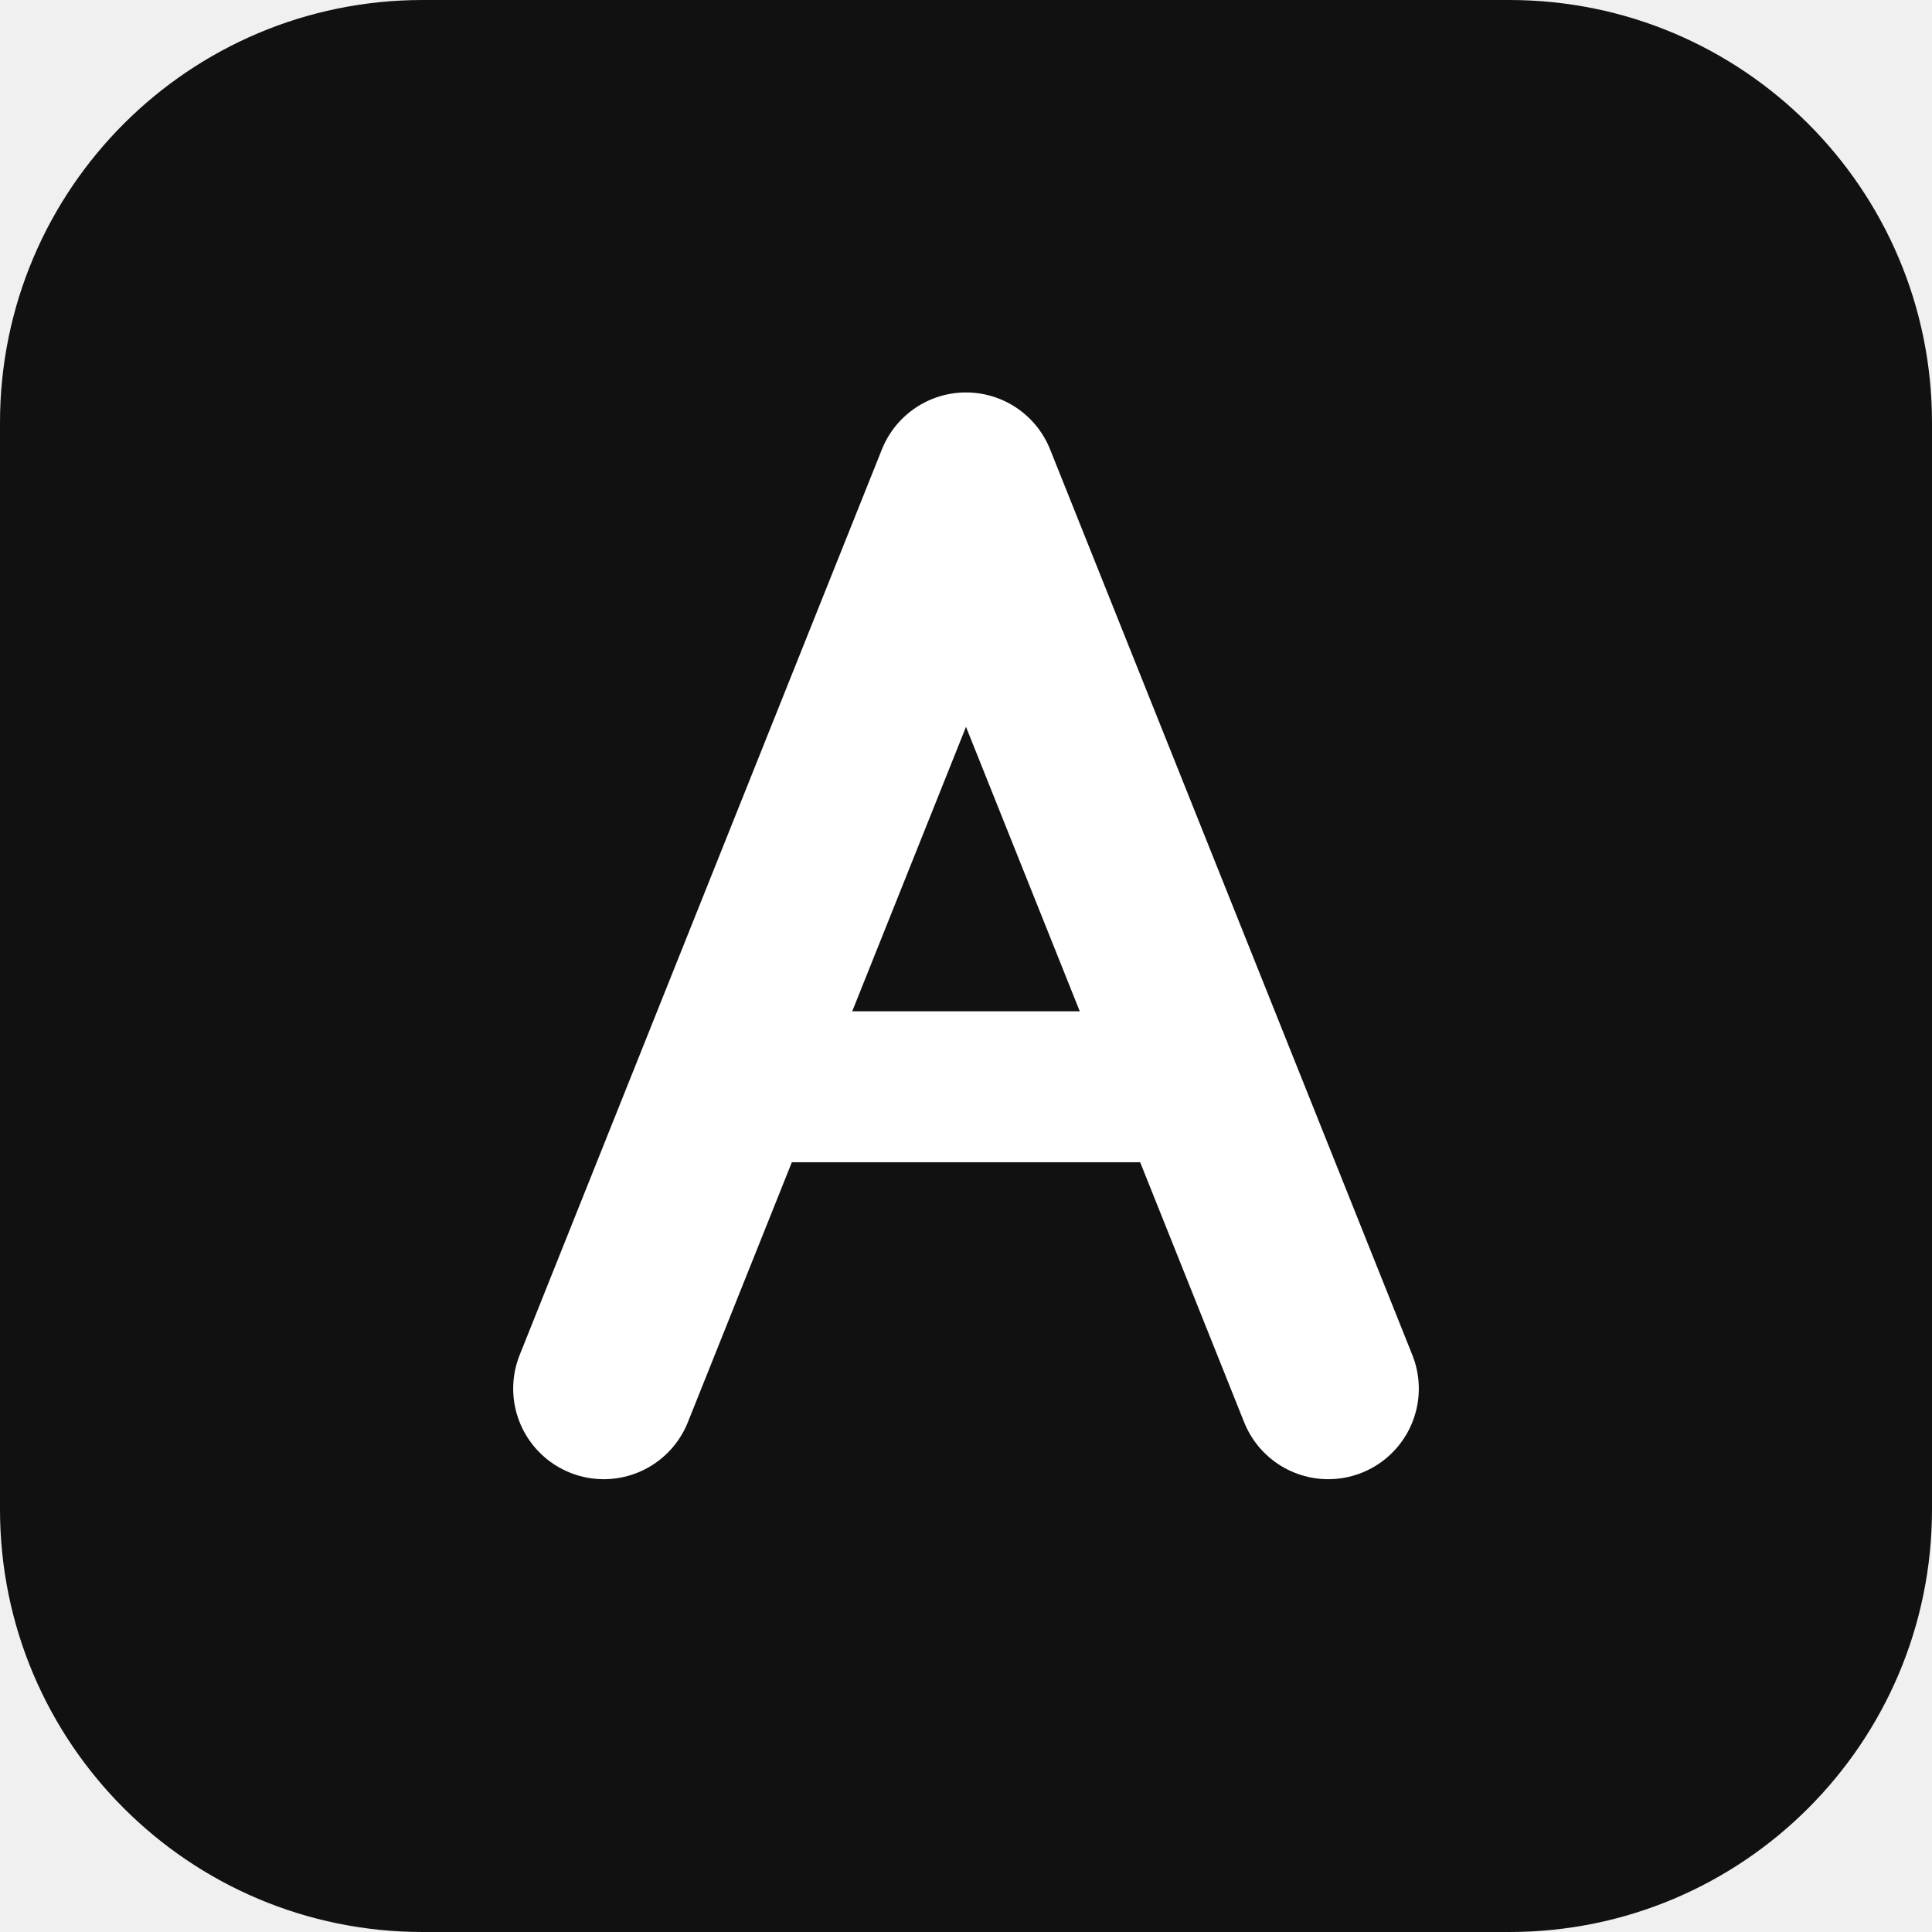
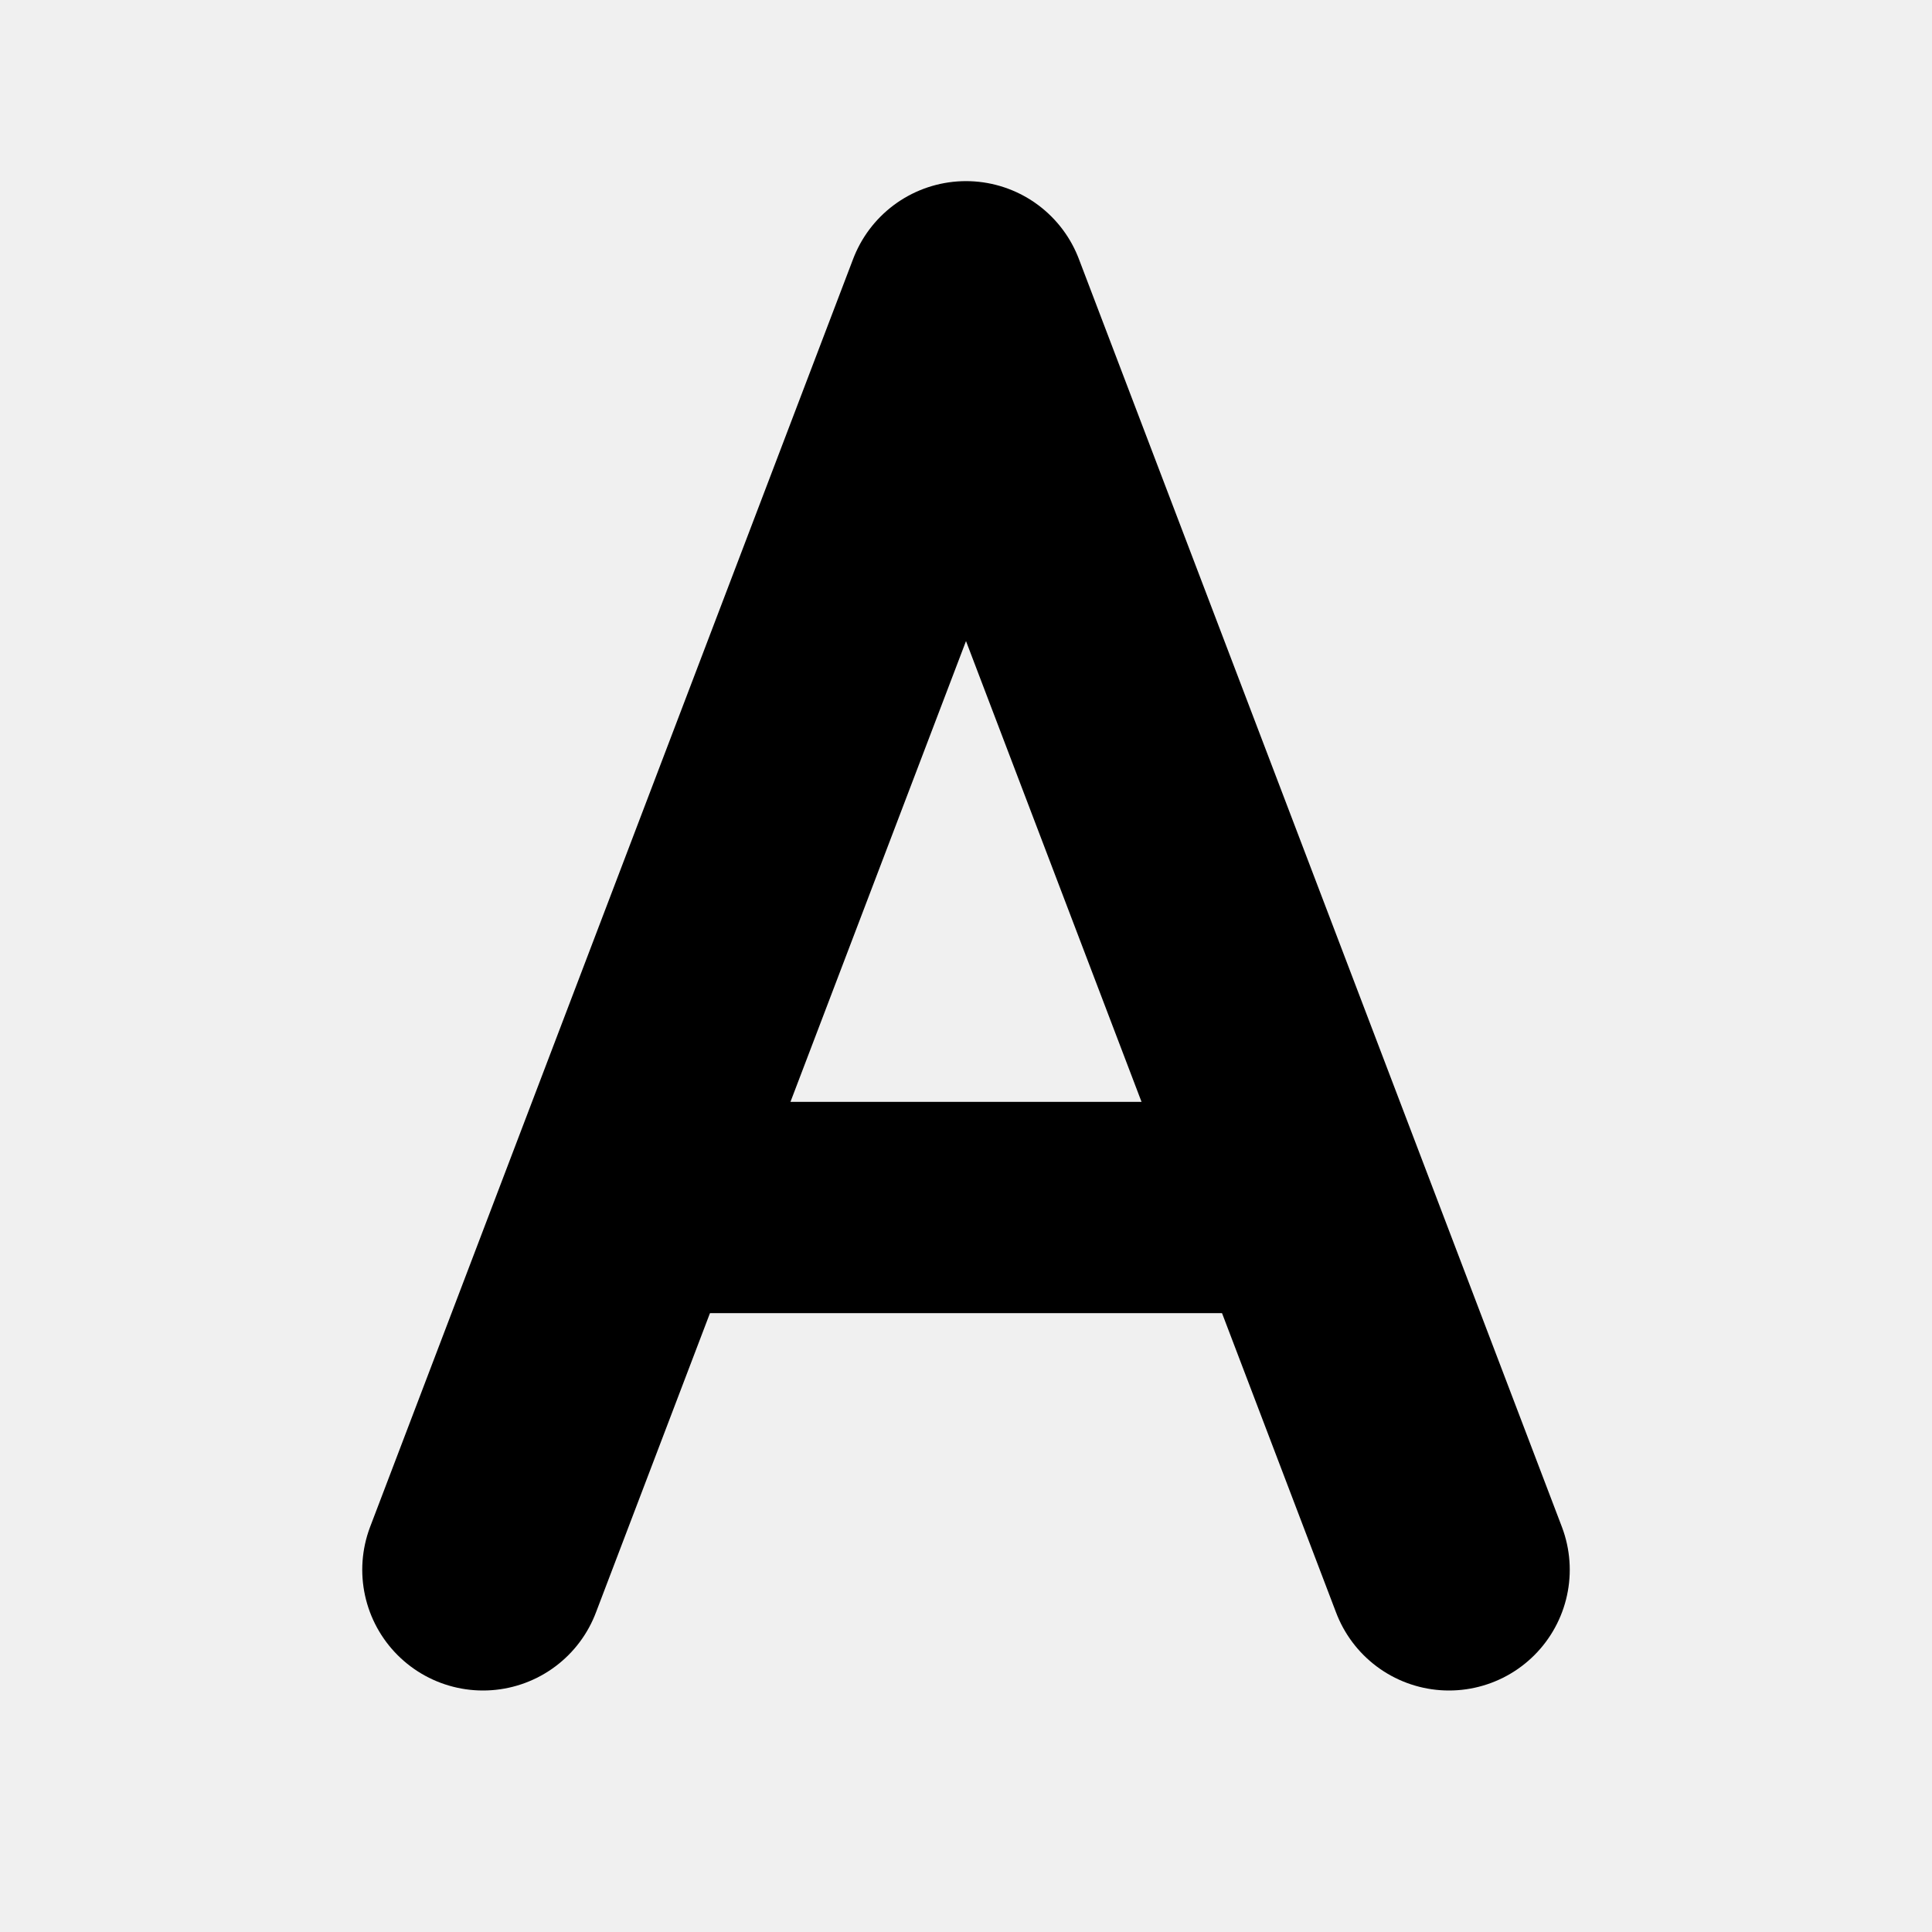
<svg xmlns="http://www.w3.org/2000/svg" viewBox="0 0 64 64">
-   <rect width="64" height="64" rx="14" fill="#111" />
-   <path d="M20 46 L32 16 L44 46" fill="none" stroke="#fff" stroke-width="6" stroke-linecap="round" stroke-linejoin="round" />
-   <line x1="25" y1="36" x2="39" y2="36" stroke="#fff" stroke-width="5" stroke-linecap="round" />
+   <path d="M16 52 L32 10 L48 52" fill="none" stroke="#000" stroke-width="8" stroke-linecap="round" stroke-linejoin="round" />
+   <line x1="23" y1="40" x2="41" y2="40" stroke="#000" stroke-width="7" stroke-linecap="round" />
</svg>
